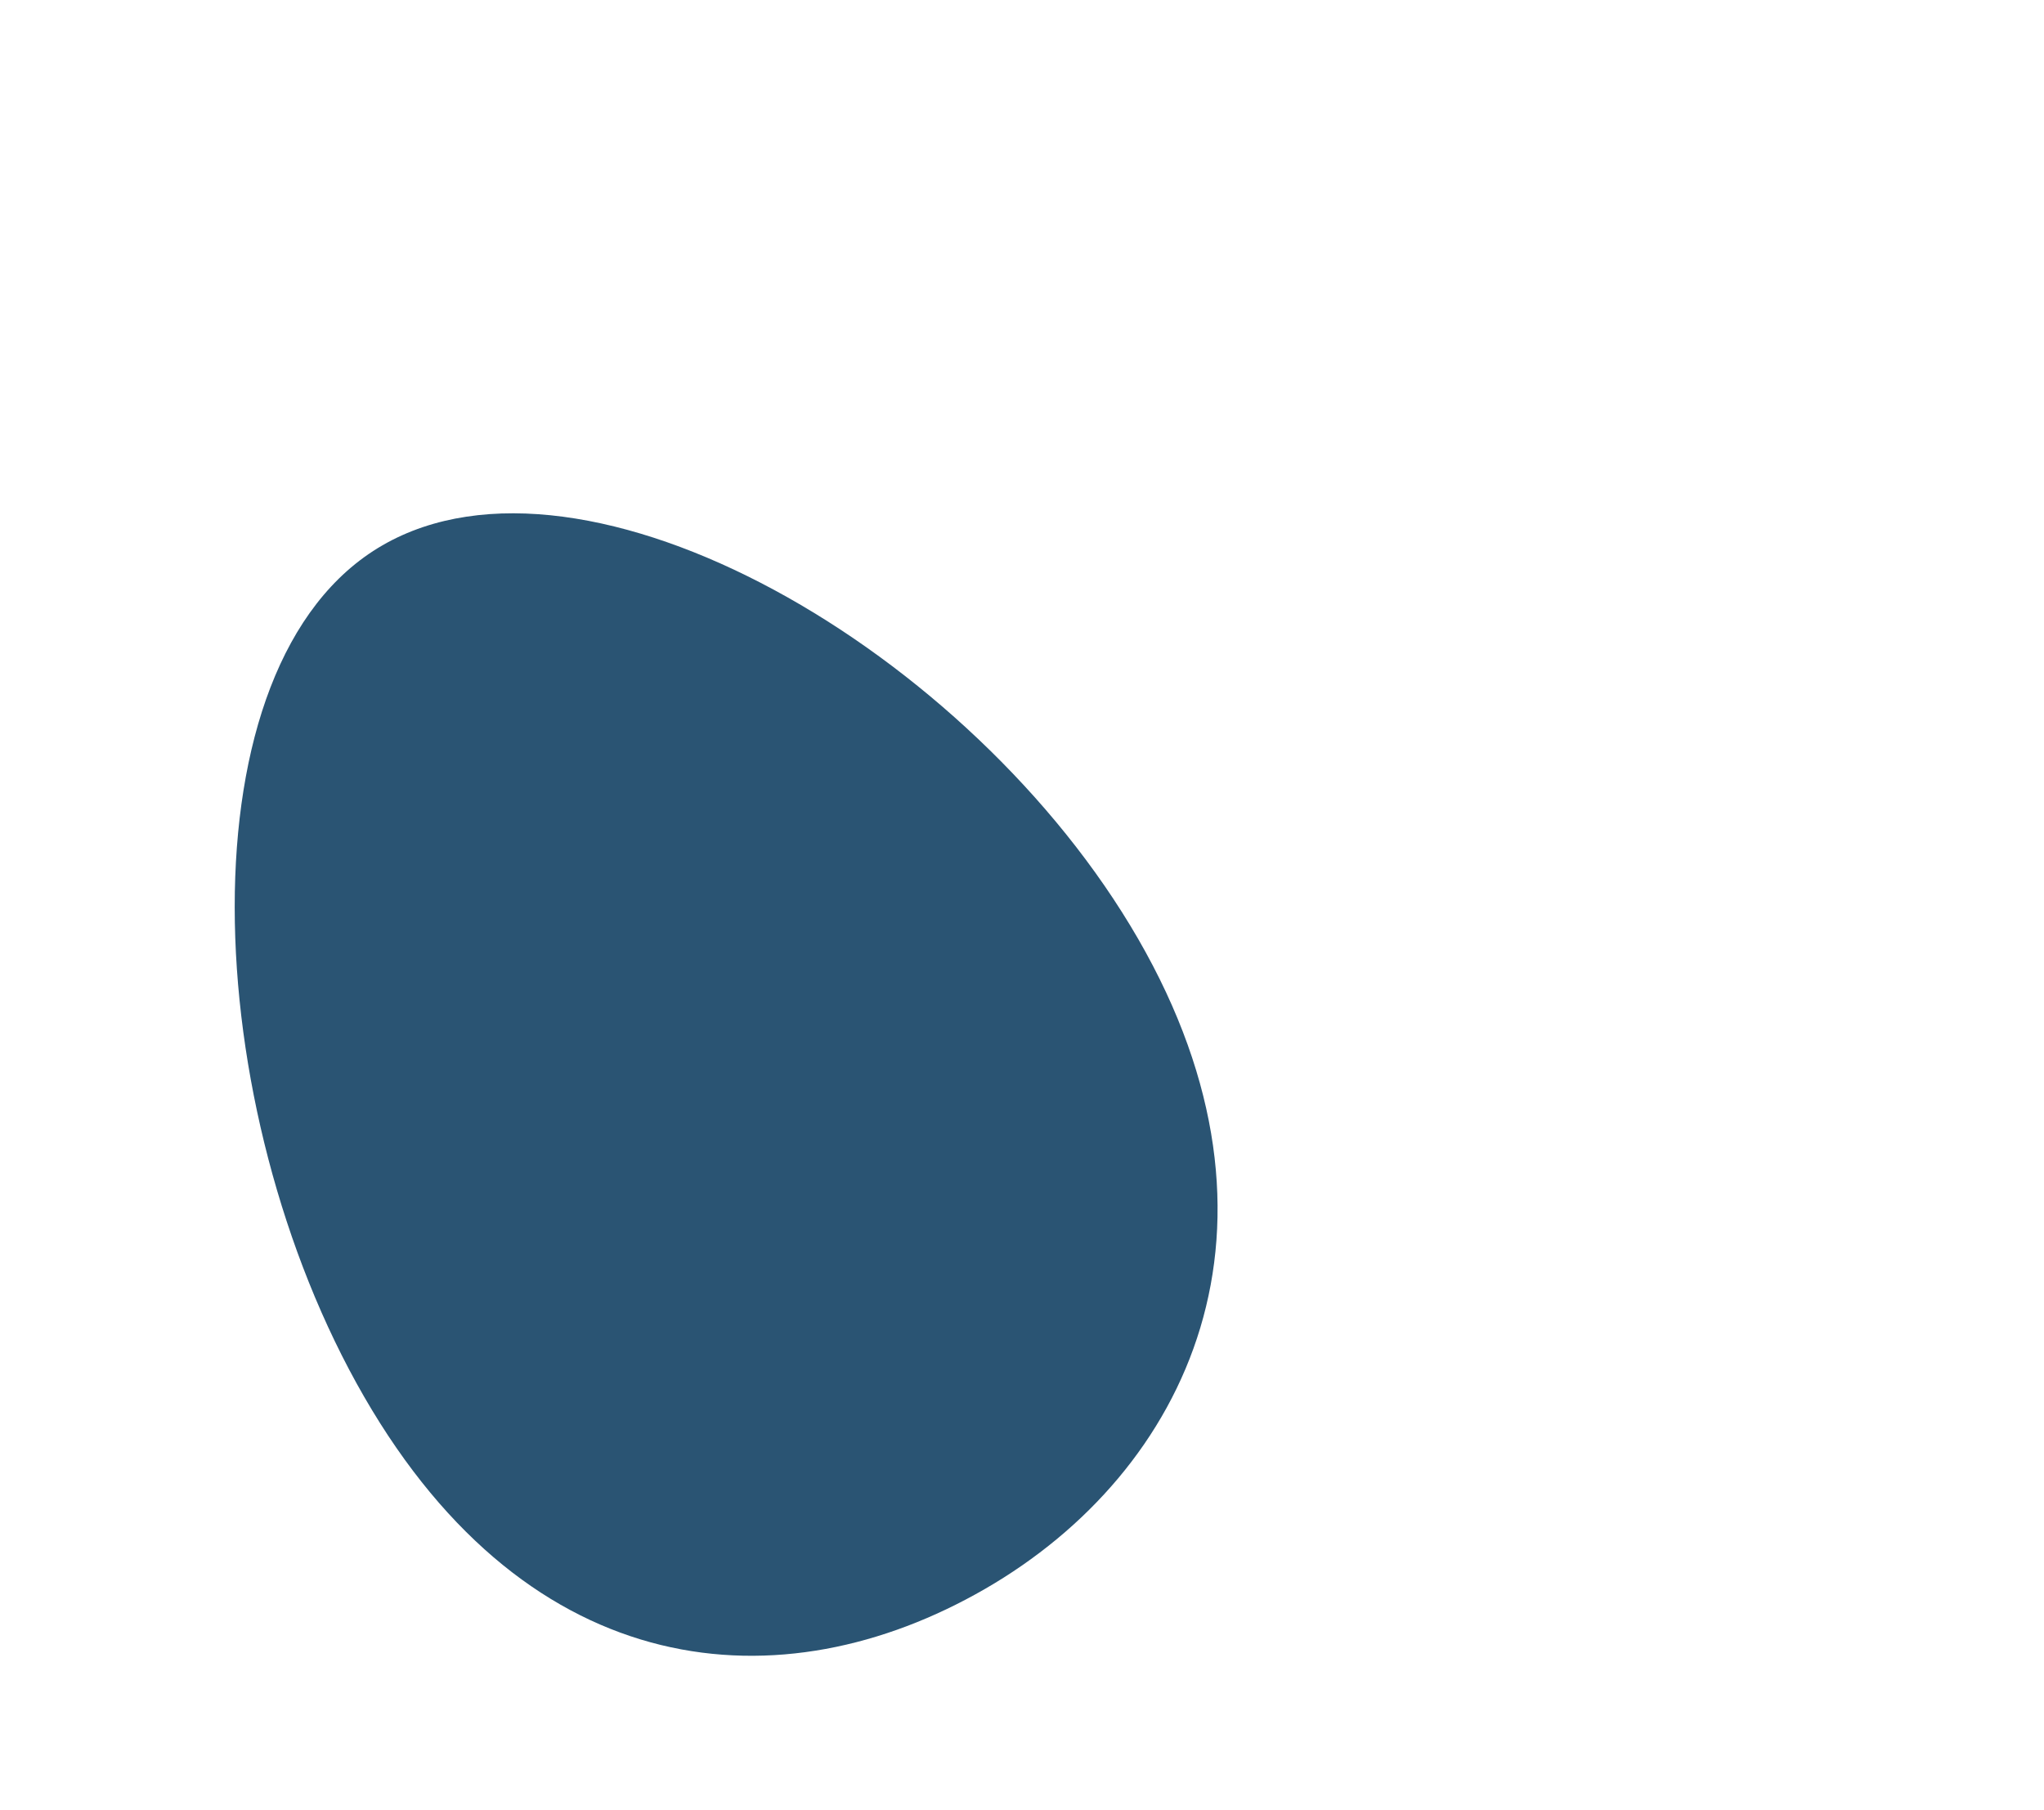
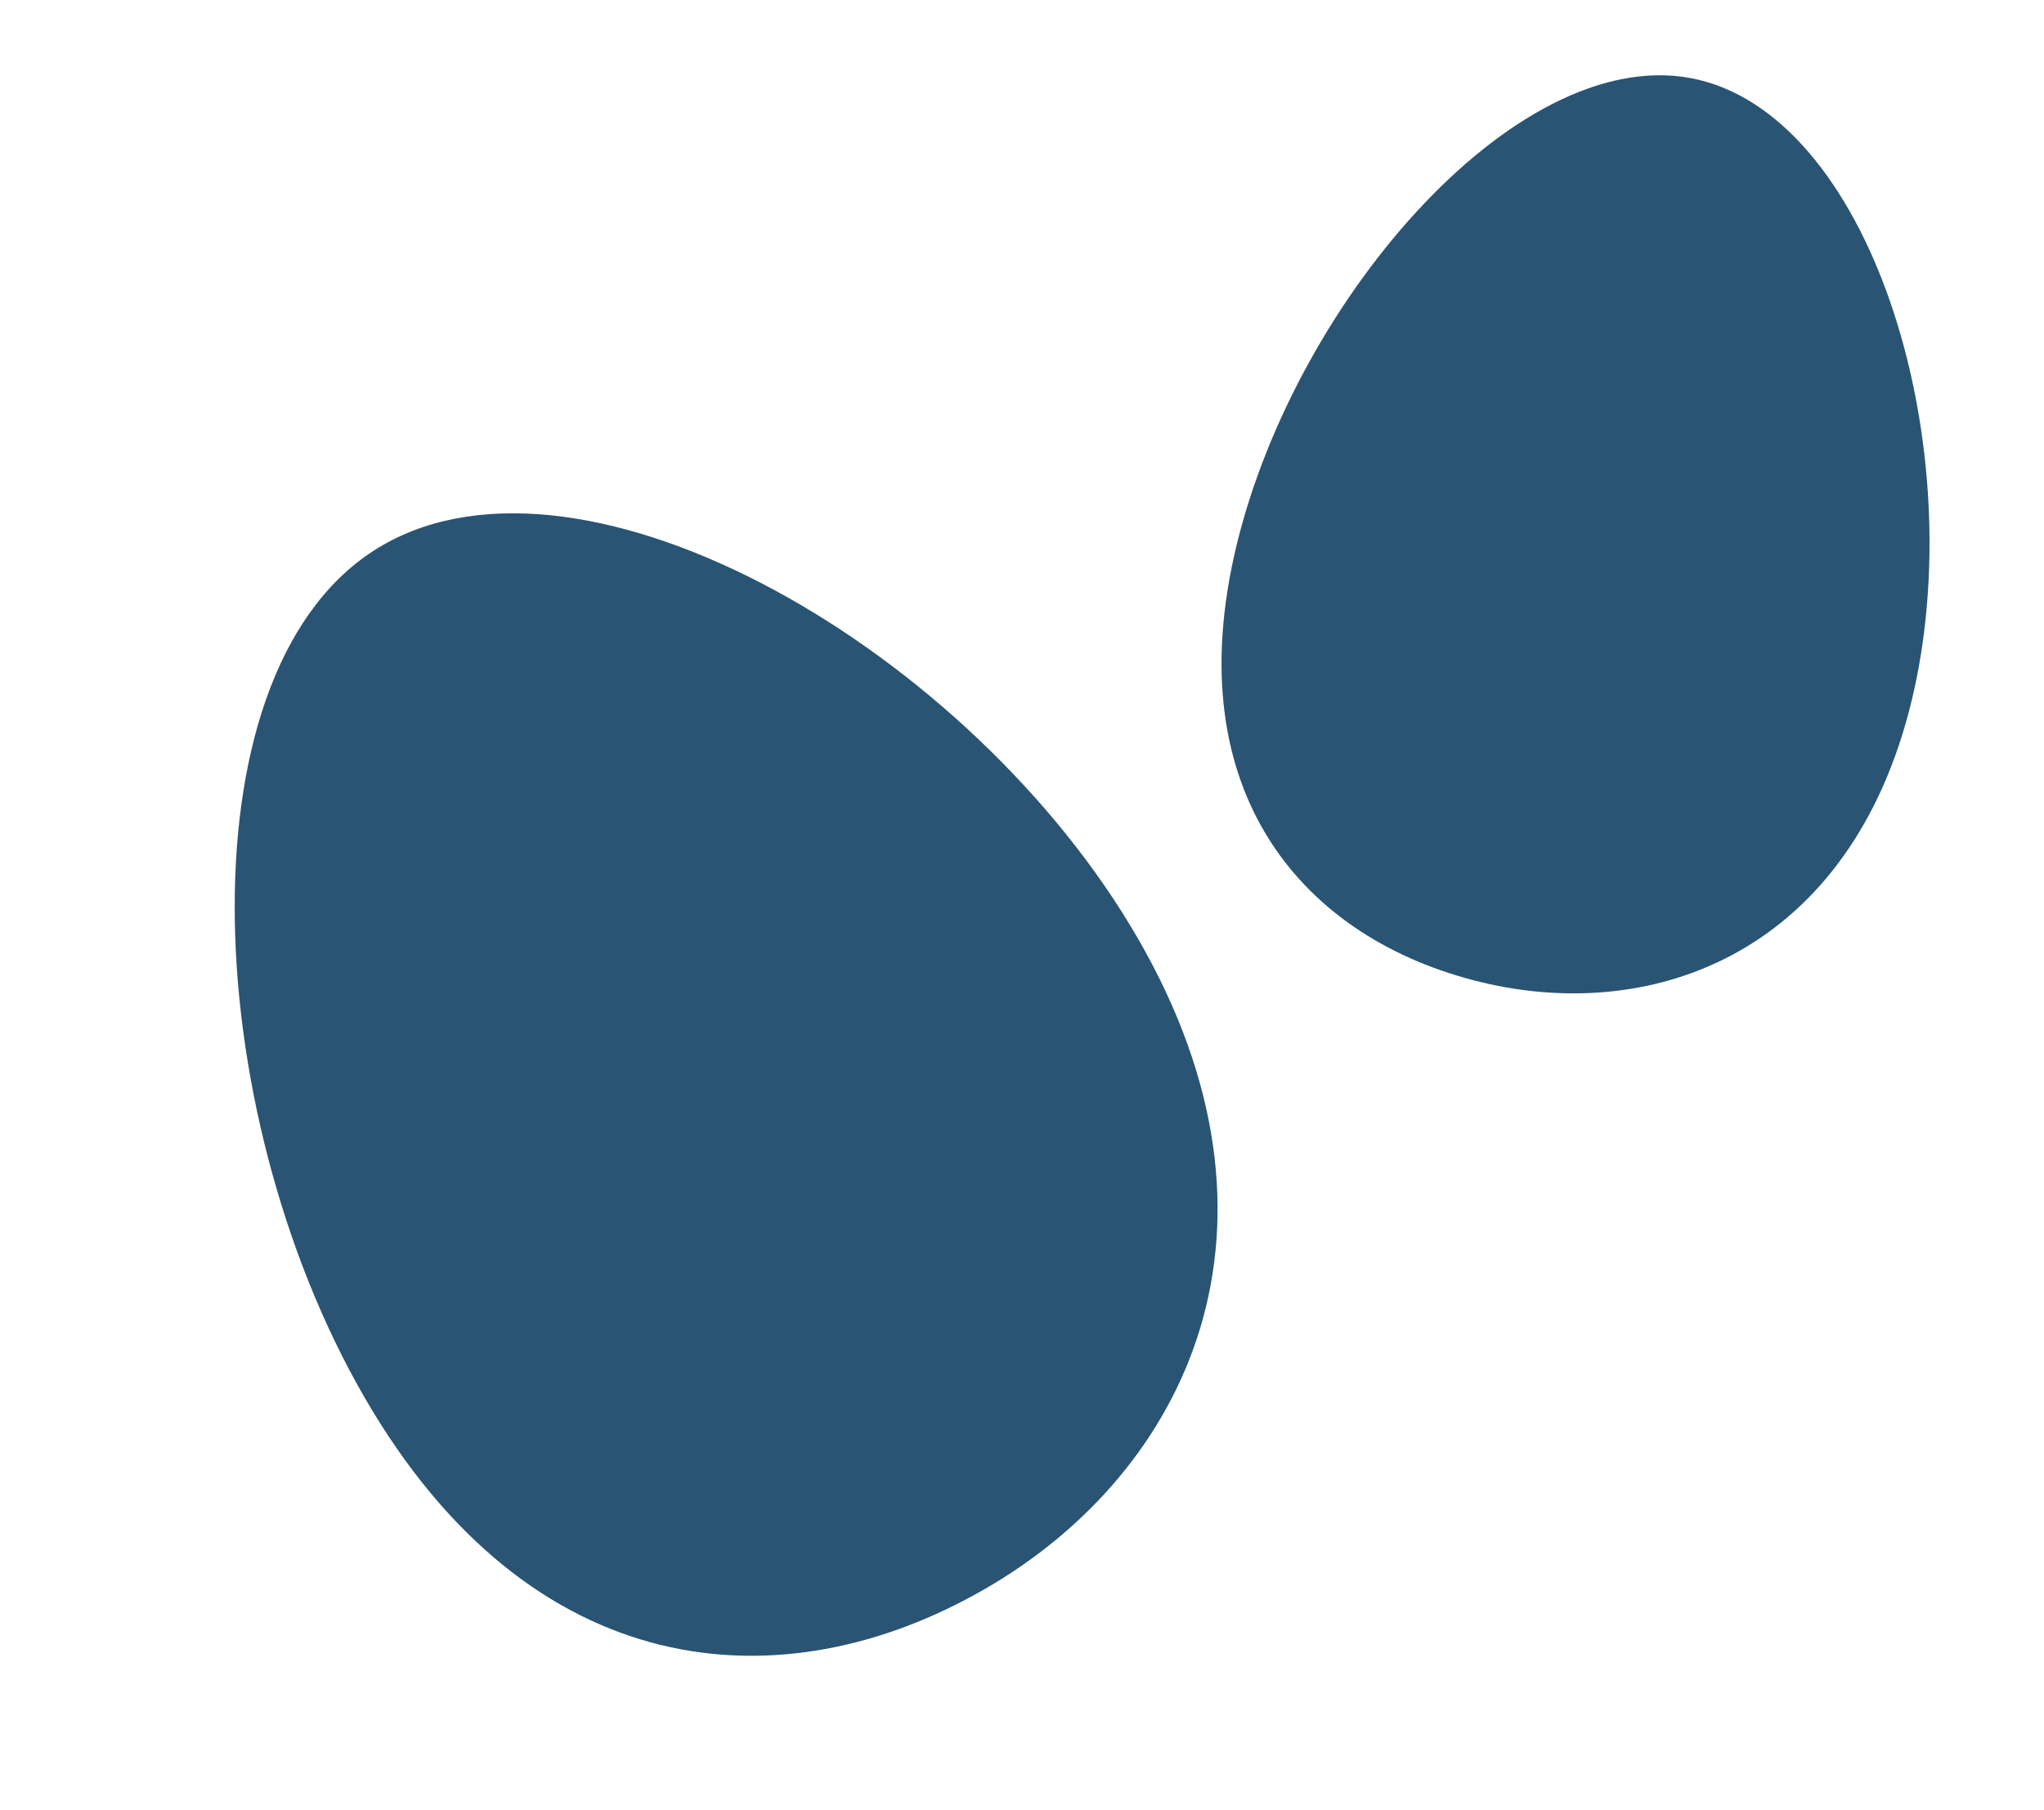
<svg xmlns="http://www.w3.org/2000/svg" width="323" height="286" viewBox="0 0 323 286" fill="none" style="color: #2A5473">
  <g id="illustration">
    <path d="M179.848 148.367C206.142 193.91 187.804 232.547 155.668 251.101C123.531 269.655 83.85 266.306 57.556 220.763C31.261 175.22 28.311 104.729 60.448 86.175C92.584 67.621 153.554 102.824 179.848 148.367Z" fill="currentColor" />
-     <path d="M302.086 110.734C292.573 150.11 261.824 161.93 234.039 155.217C206.255 148.505 185.891 125.564 195.404 86.189C204.917 46.813 240.704 5.914 268.488 12.626C296.273 19.339 311.599 71.359 302.086 110.734Z" fill="currentColoryyy" />
+     <path d="M302.086 110.734C292.573 150.11 261.824 161.93 234.039 155.217C206.255 148.505 185.891 125.564 195.404 86.189C204.917 46.813 240.704 5.914 268.488 12.626C296.273 19.339 311.599 71.359 302.086 110.734Z" fill="currentColor" />
  </g>
</svg>
